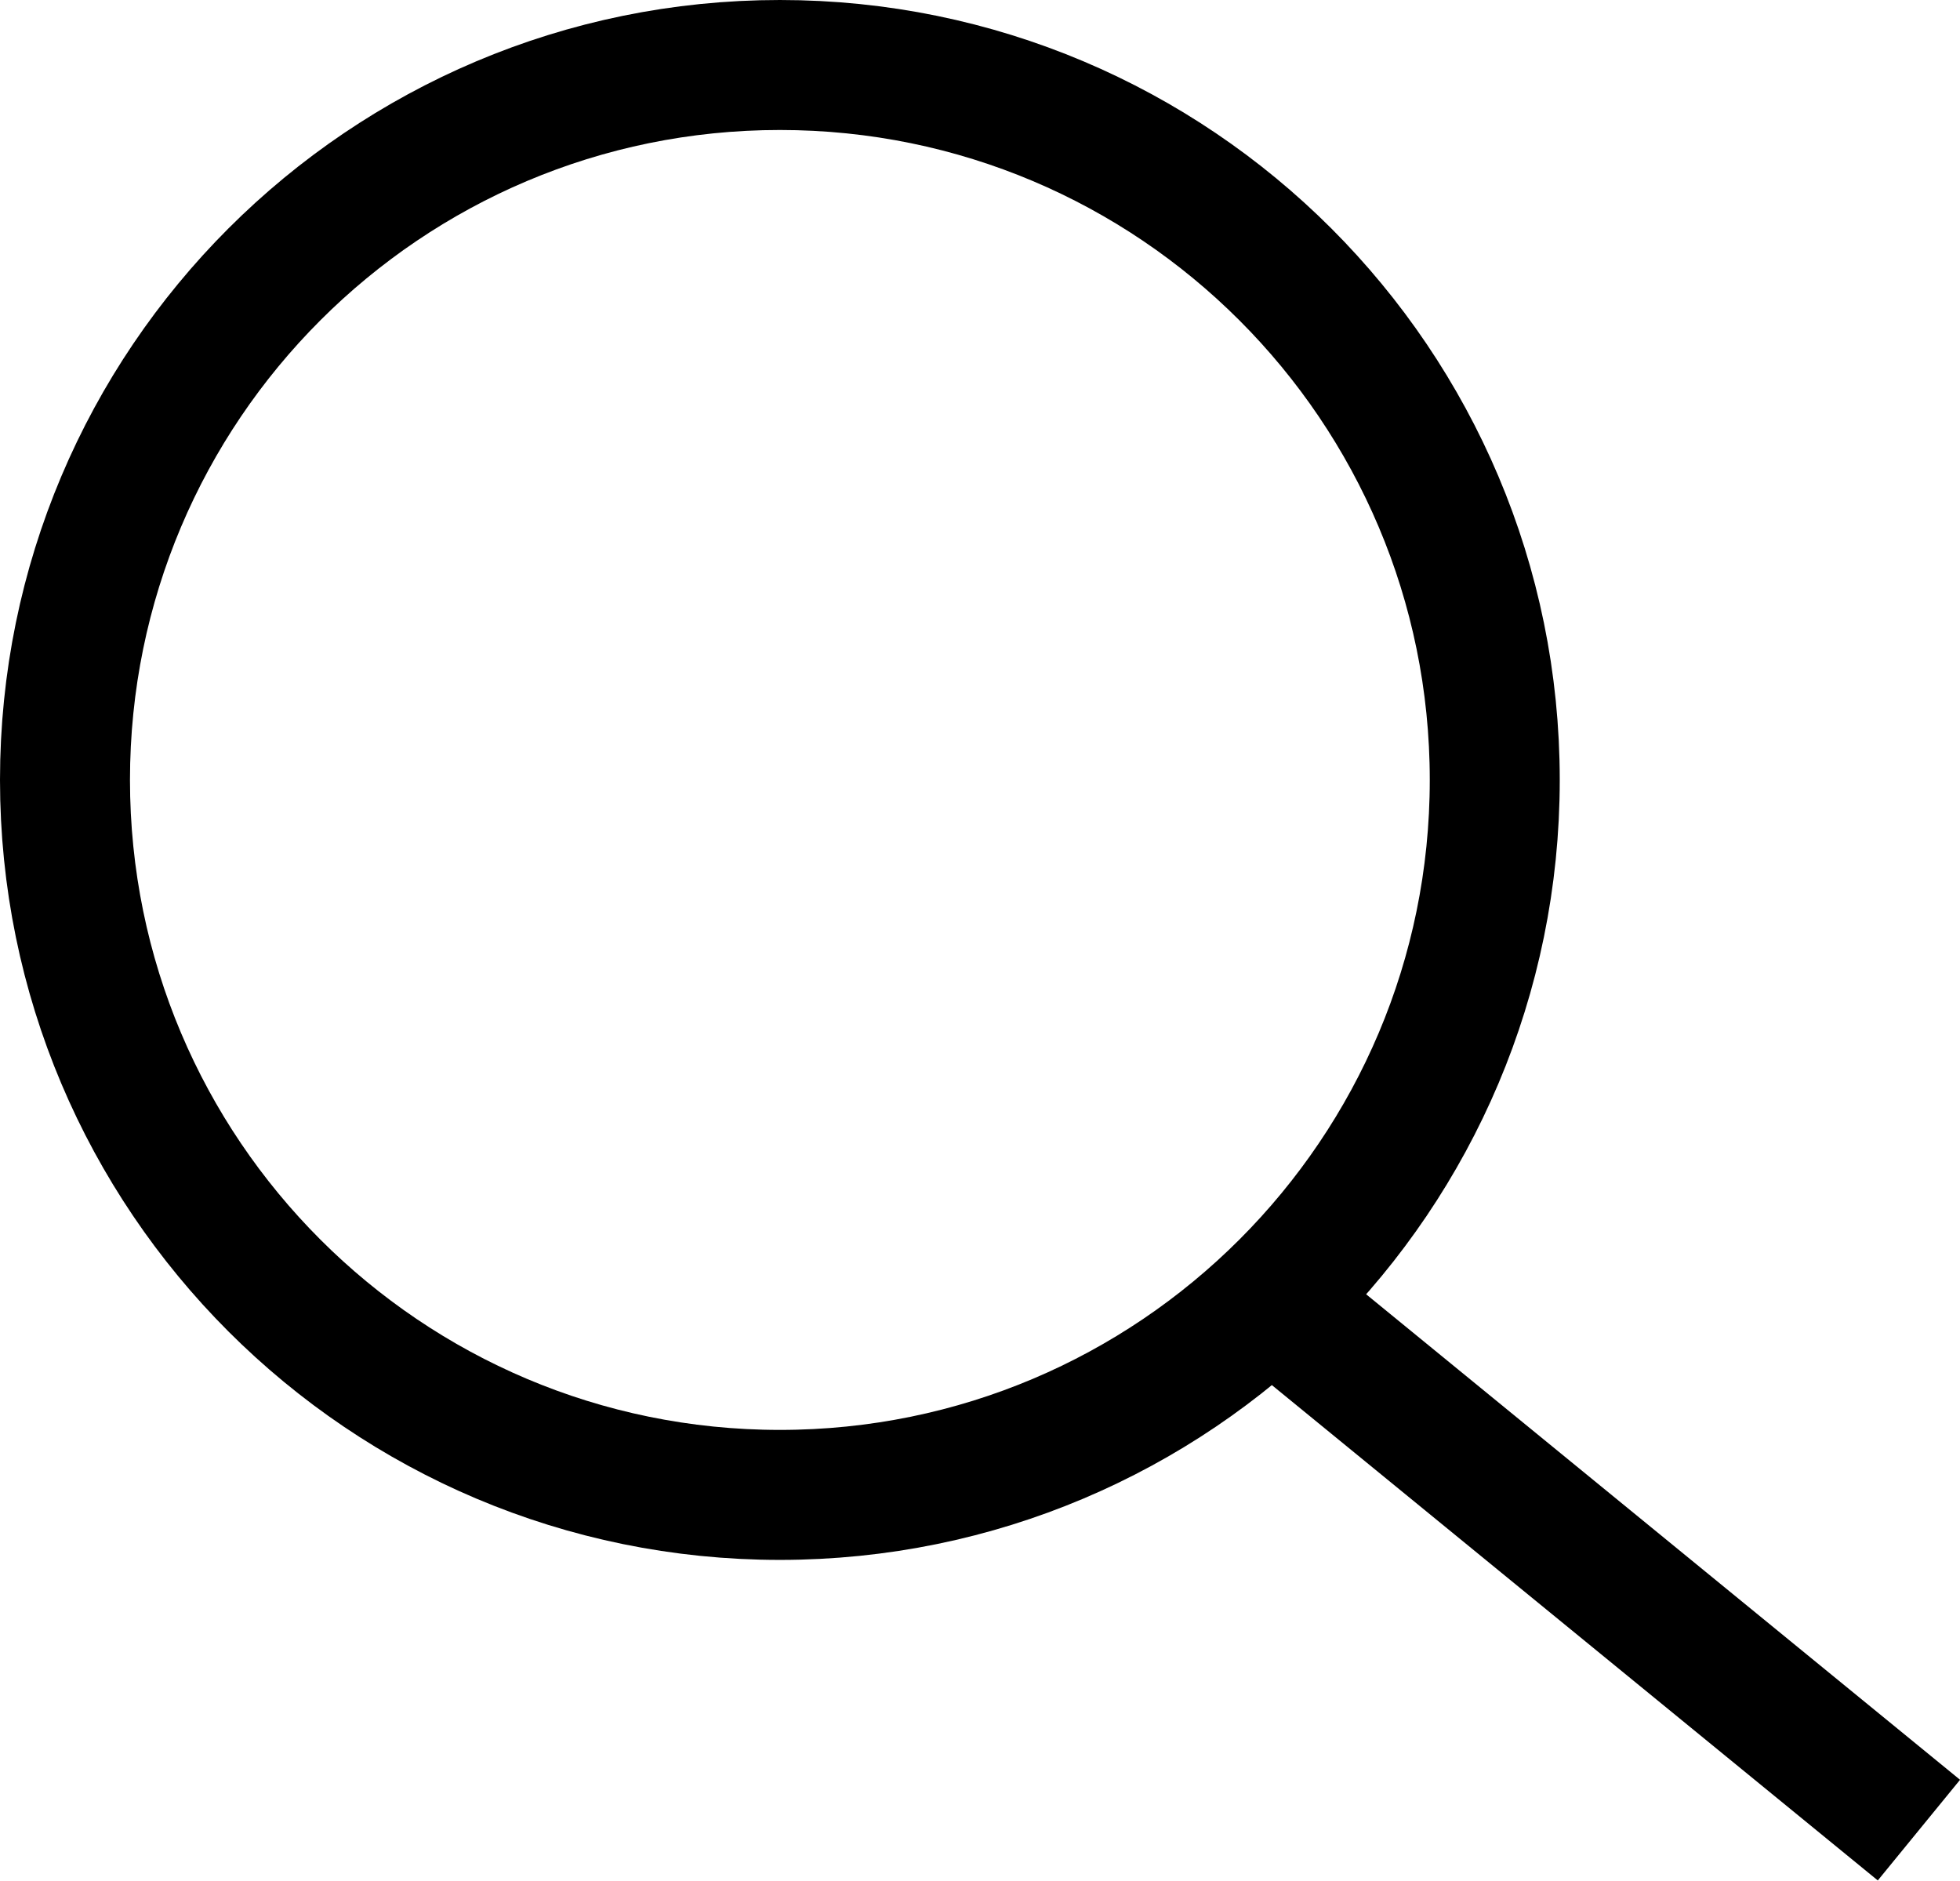
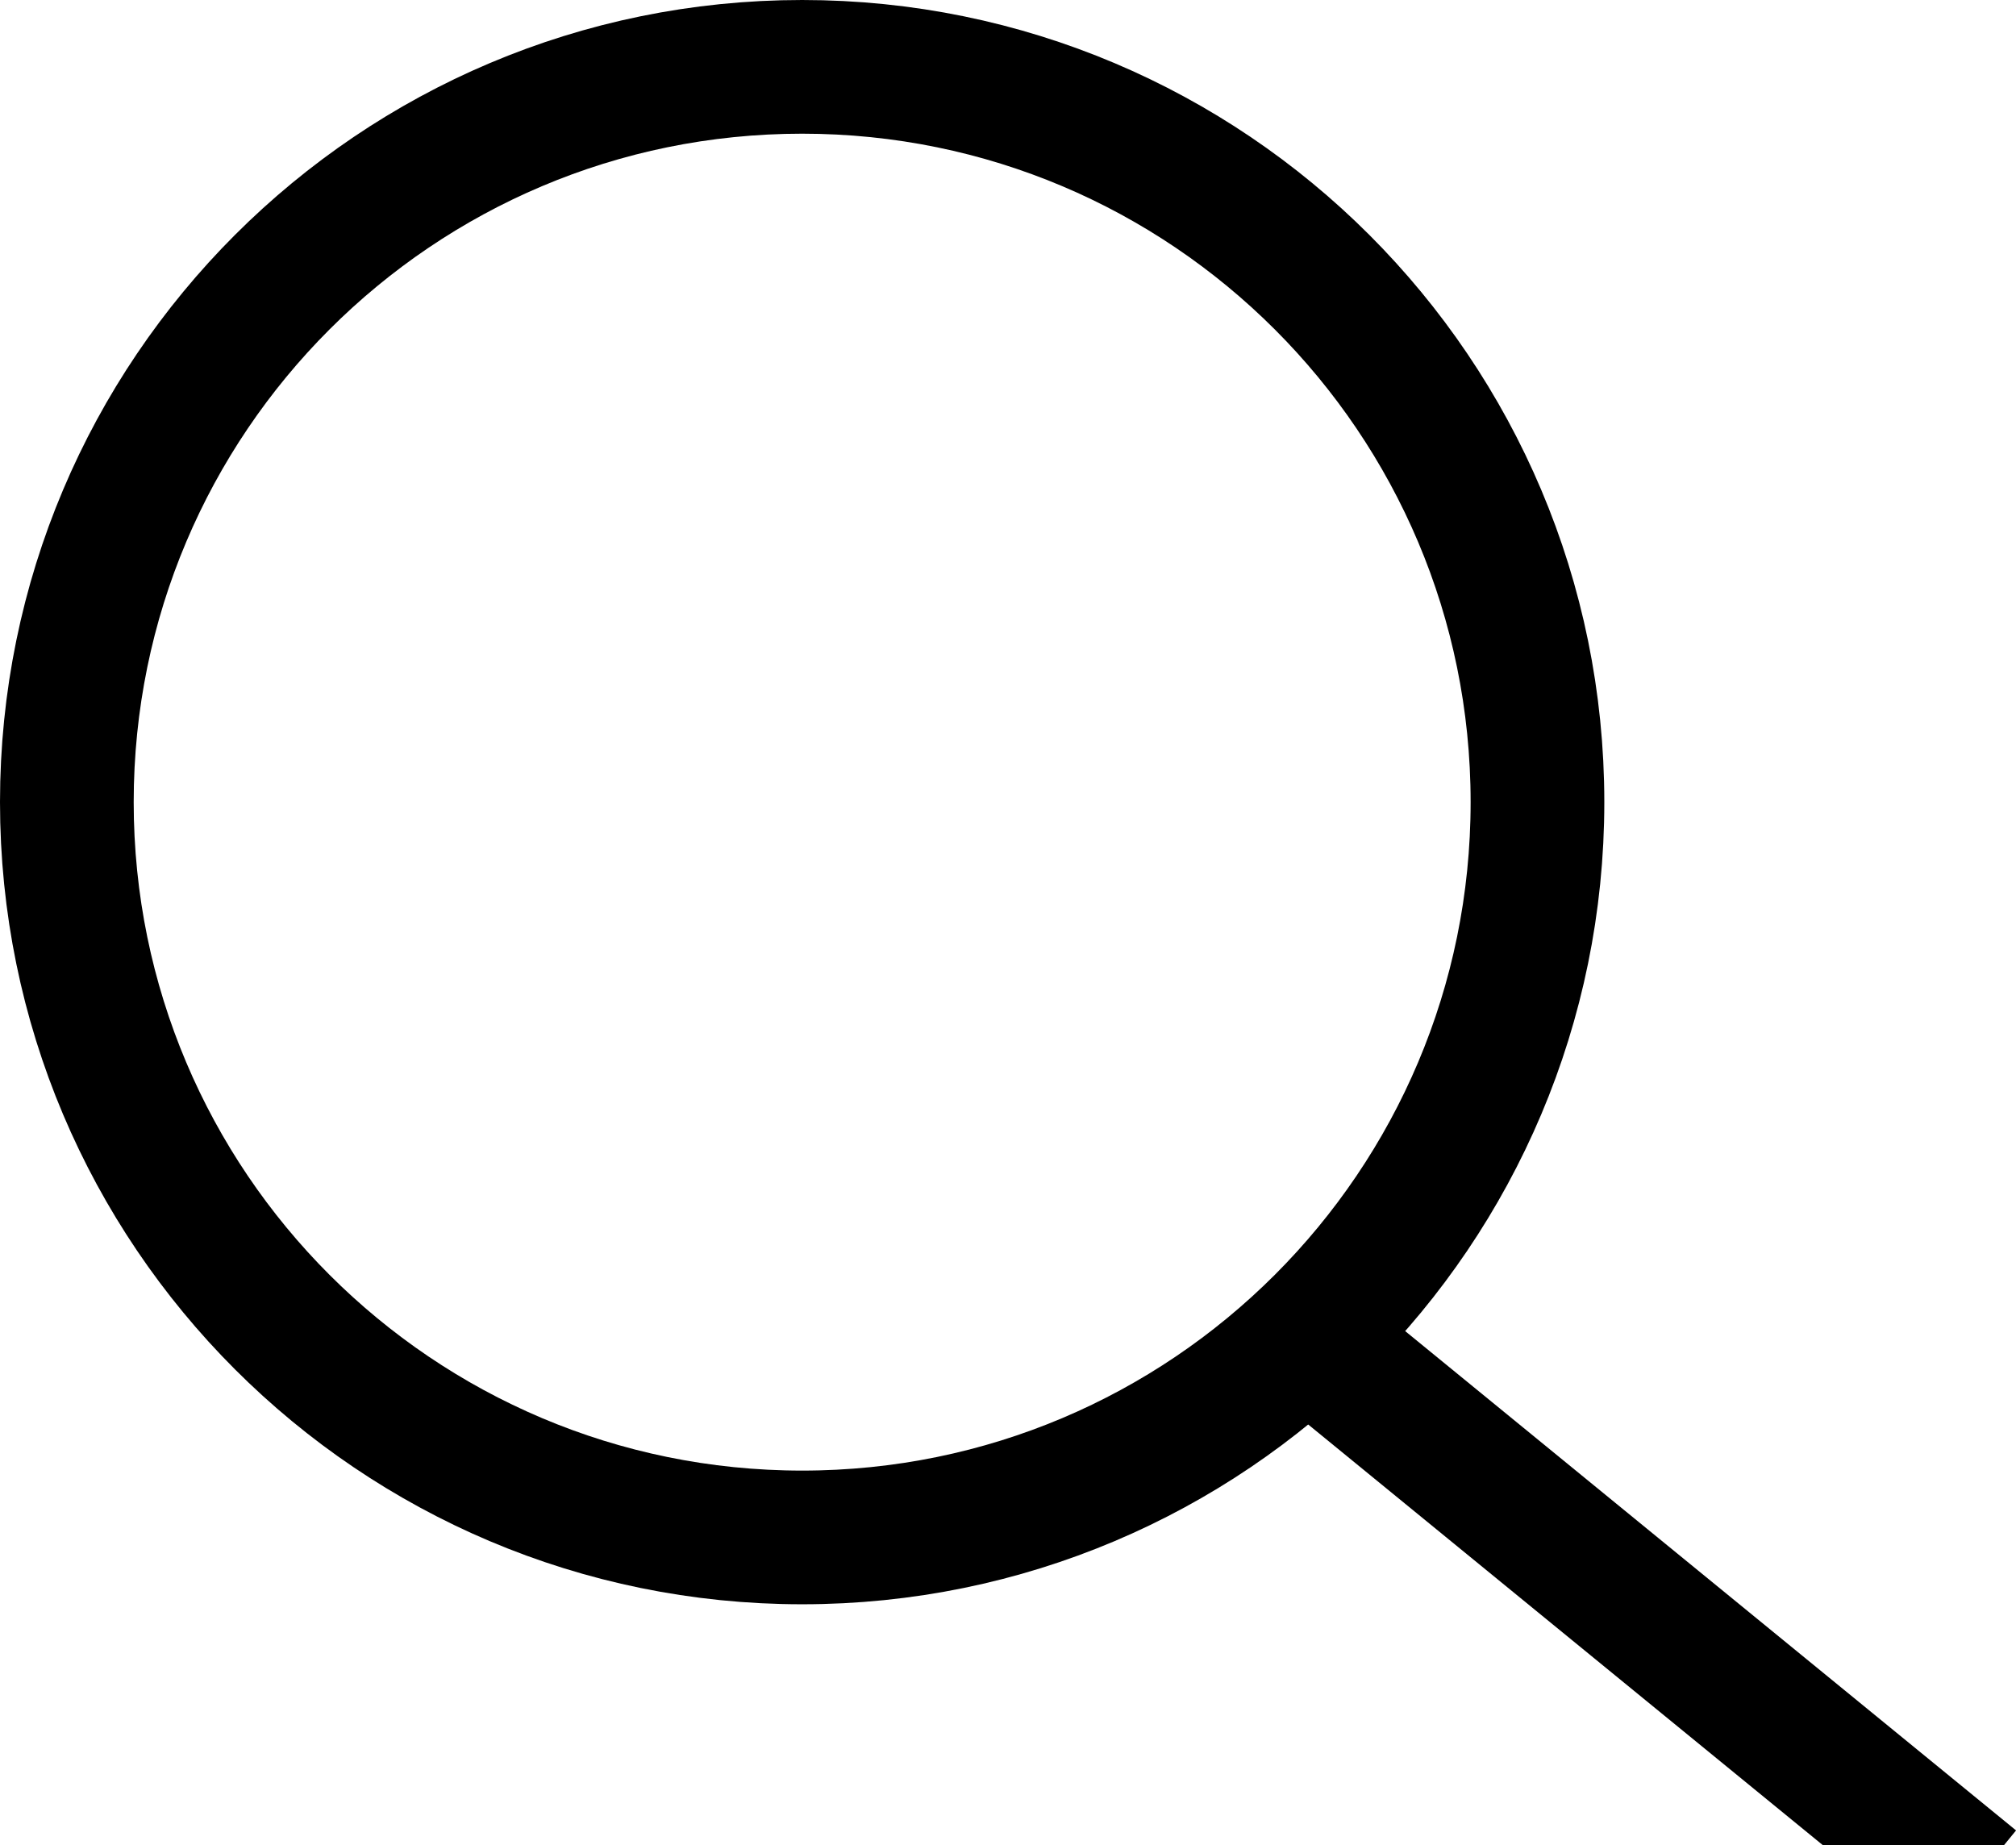
- <svg xmlns="http://www.w3.org/2000/svg" height="21.699" width="22.619">
+ <svg xmlns="http://www.w3.org/2000/svg" height="20.699" width="22.619">
  <g fill="none" stroke="currentColor" stroke-width="1.5">
    <circle cx="9" cy="9" r="9" stroke="none" />
    <circle cx="9" cy="9" r="8.25" />
    <path d="m22.145 21.118-7.3-5.967" />
  </g>
</svg>
